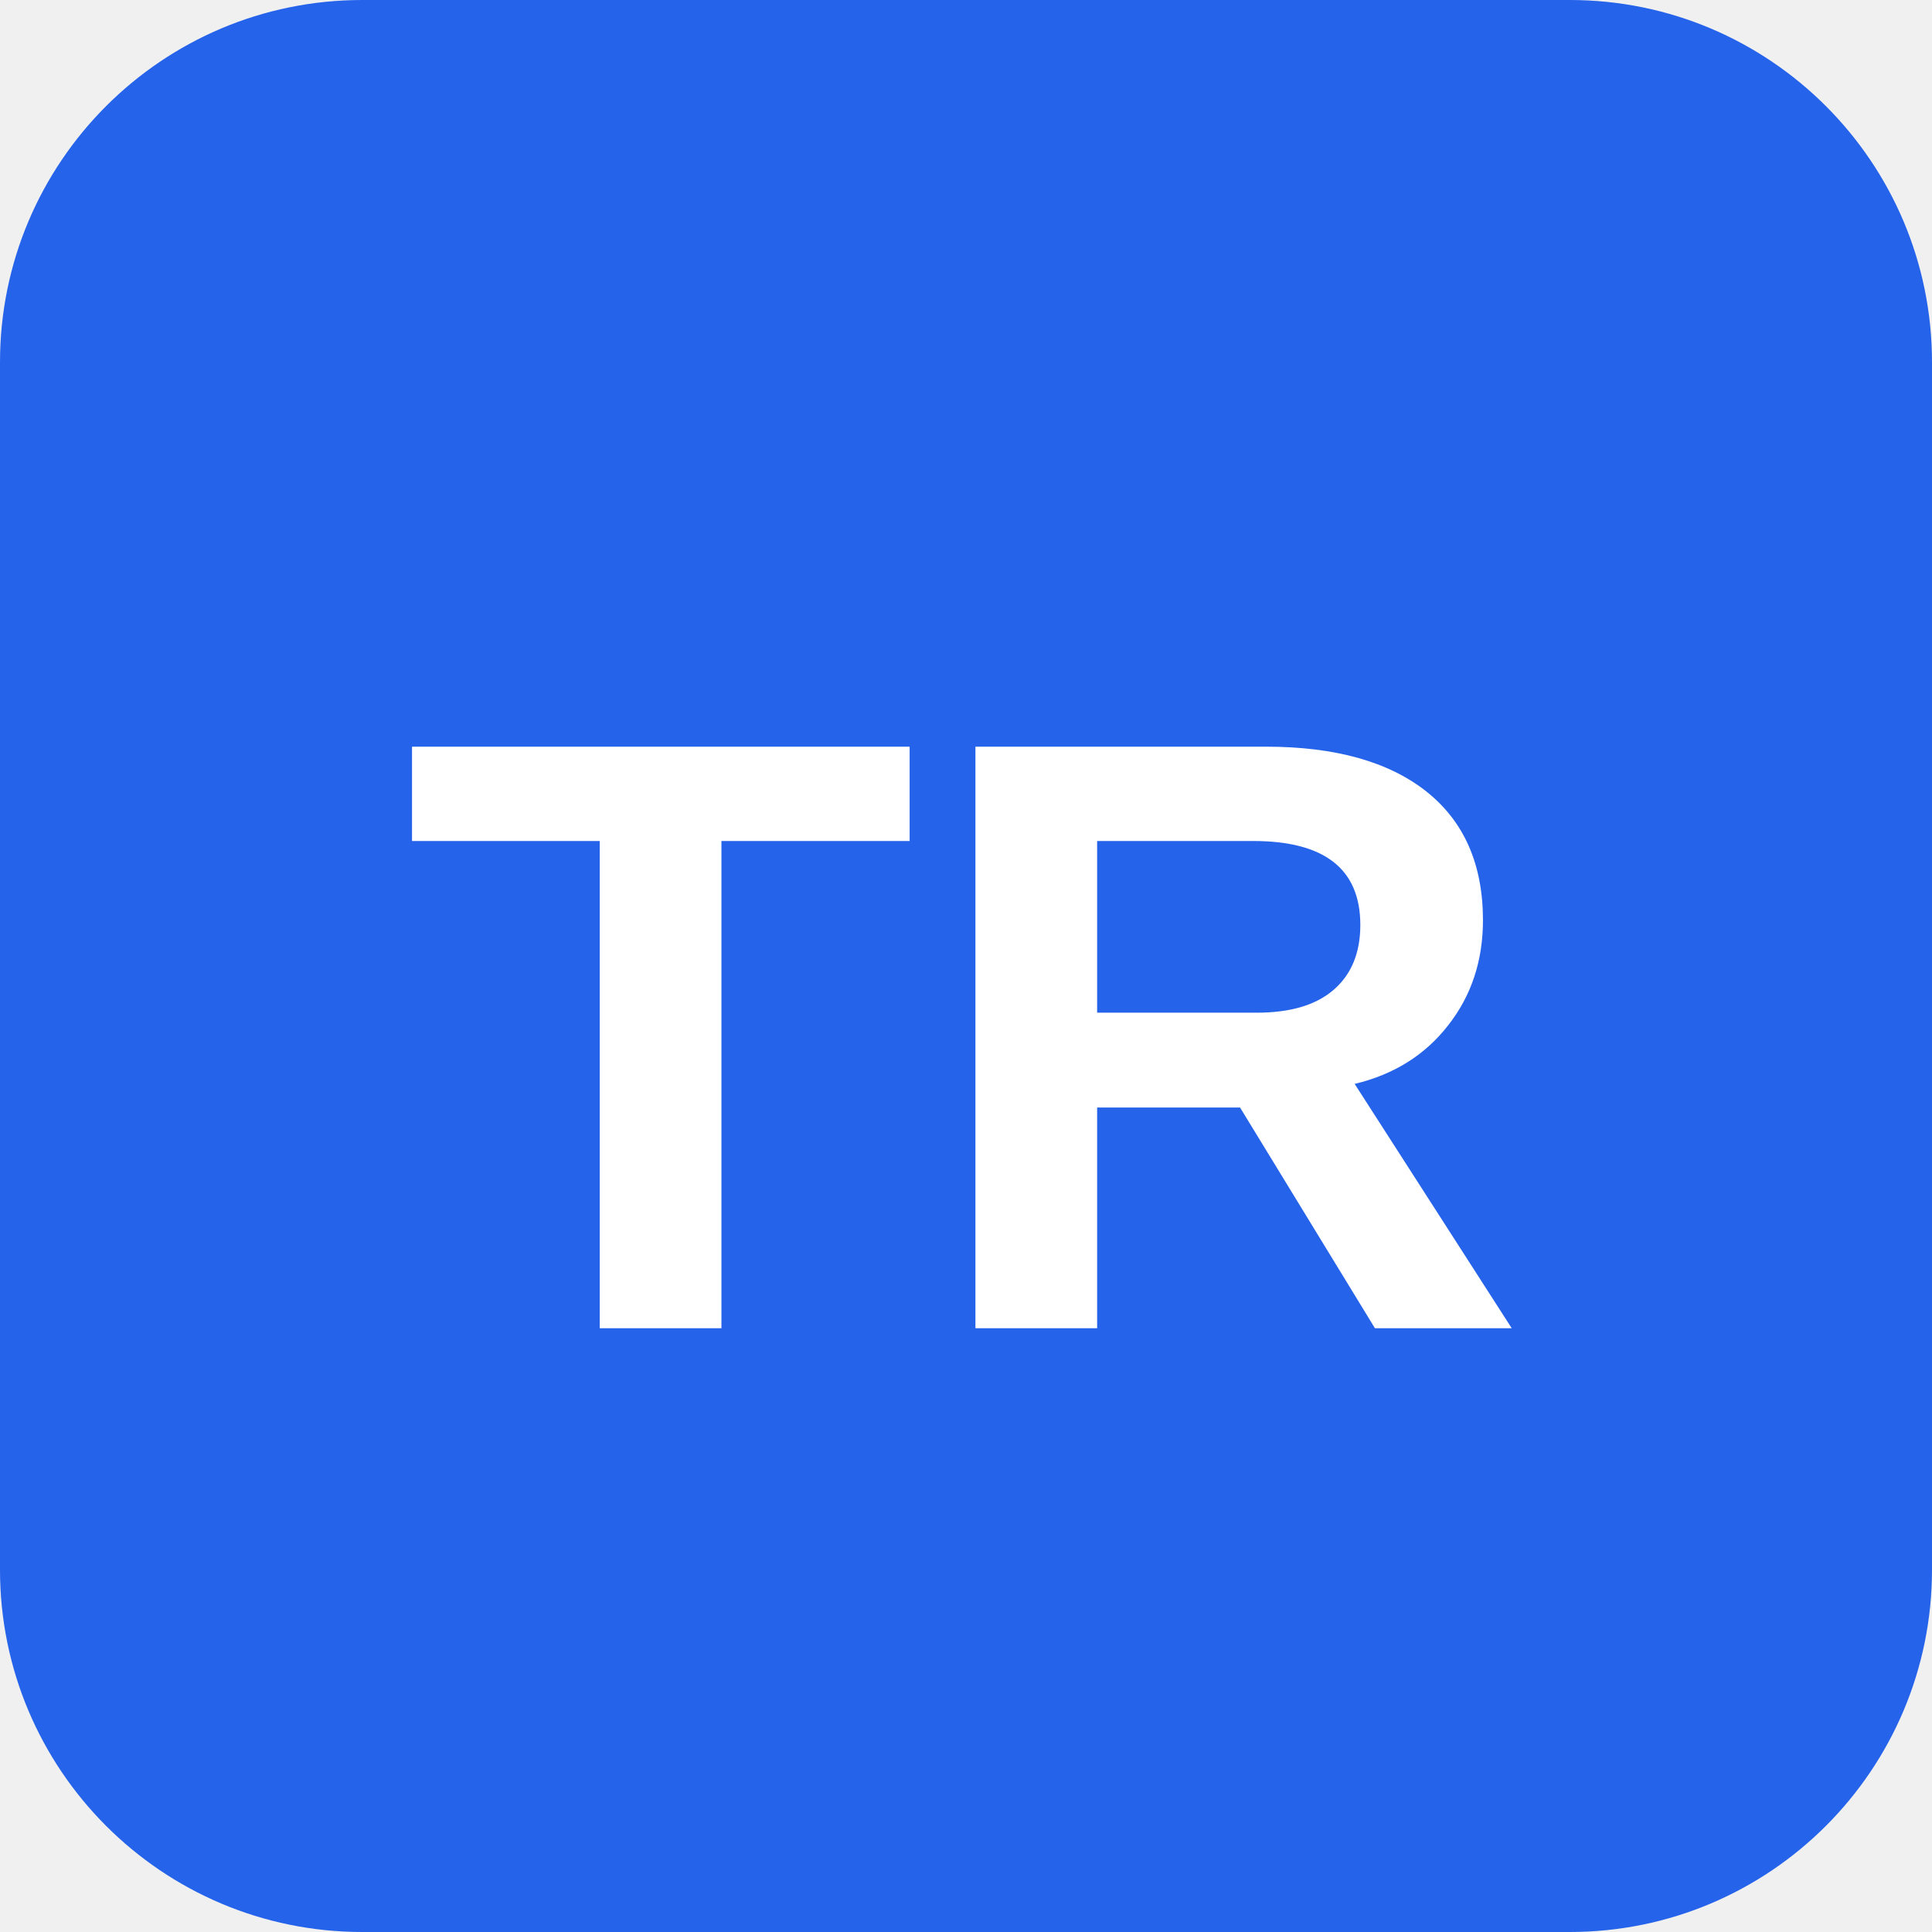
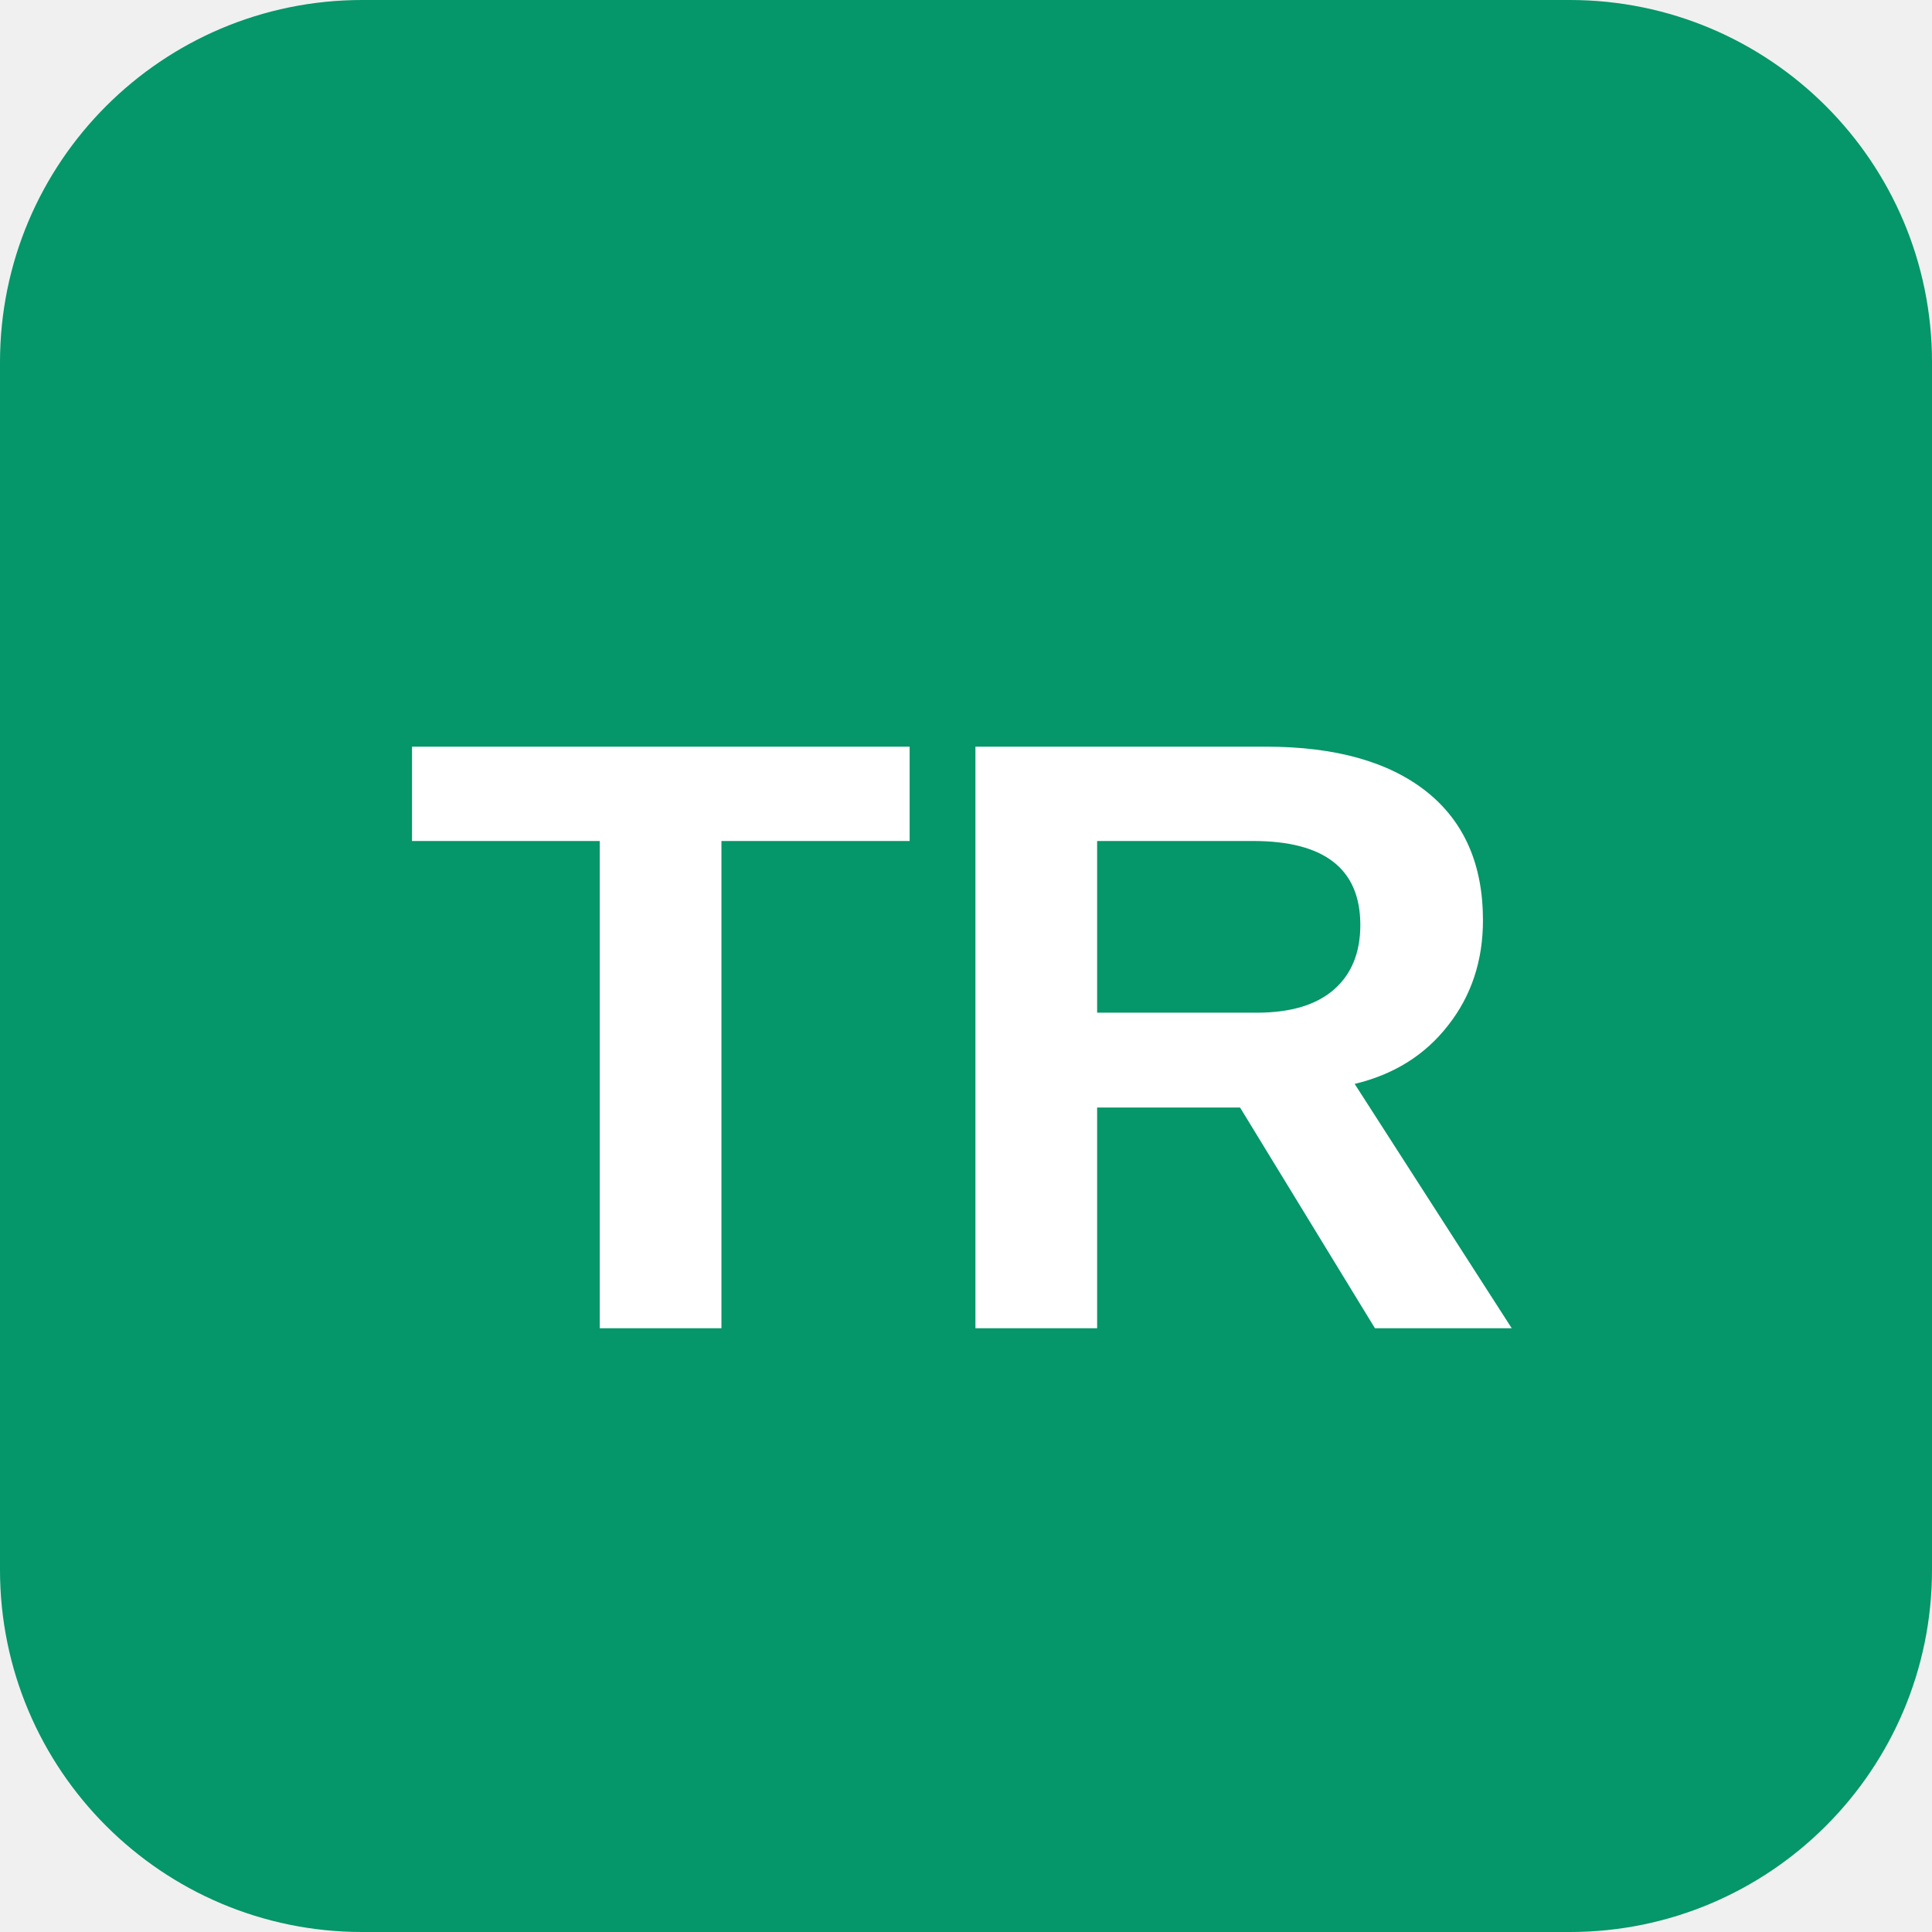
<svg xmlns="http://www.w3.org/2000/svg" viewBox="0 0 64 64">
-   <rect width="64" height="64" rx="12" fill="#2563eb" />
+   <rect width="64" height="64" rx="12" fill="#059669" />
  <text x="32" y="44" font-family="Arial, sans-serif" font-size="28" font-weight="bold" fill="white" text-anchor="middle">TR</text>
</svg>
